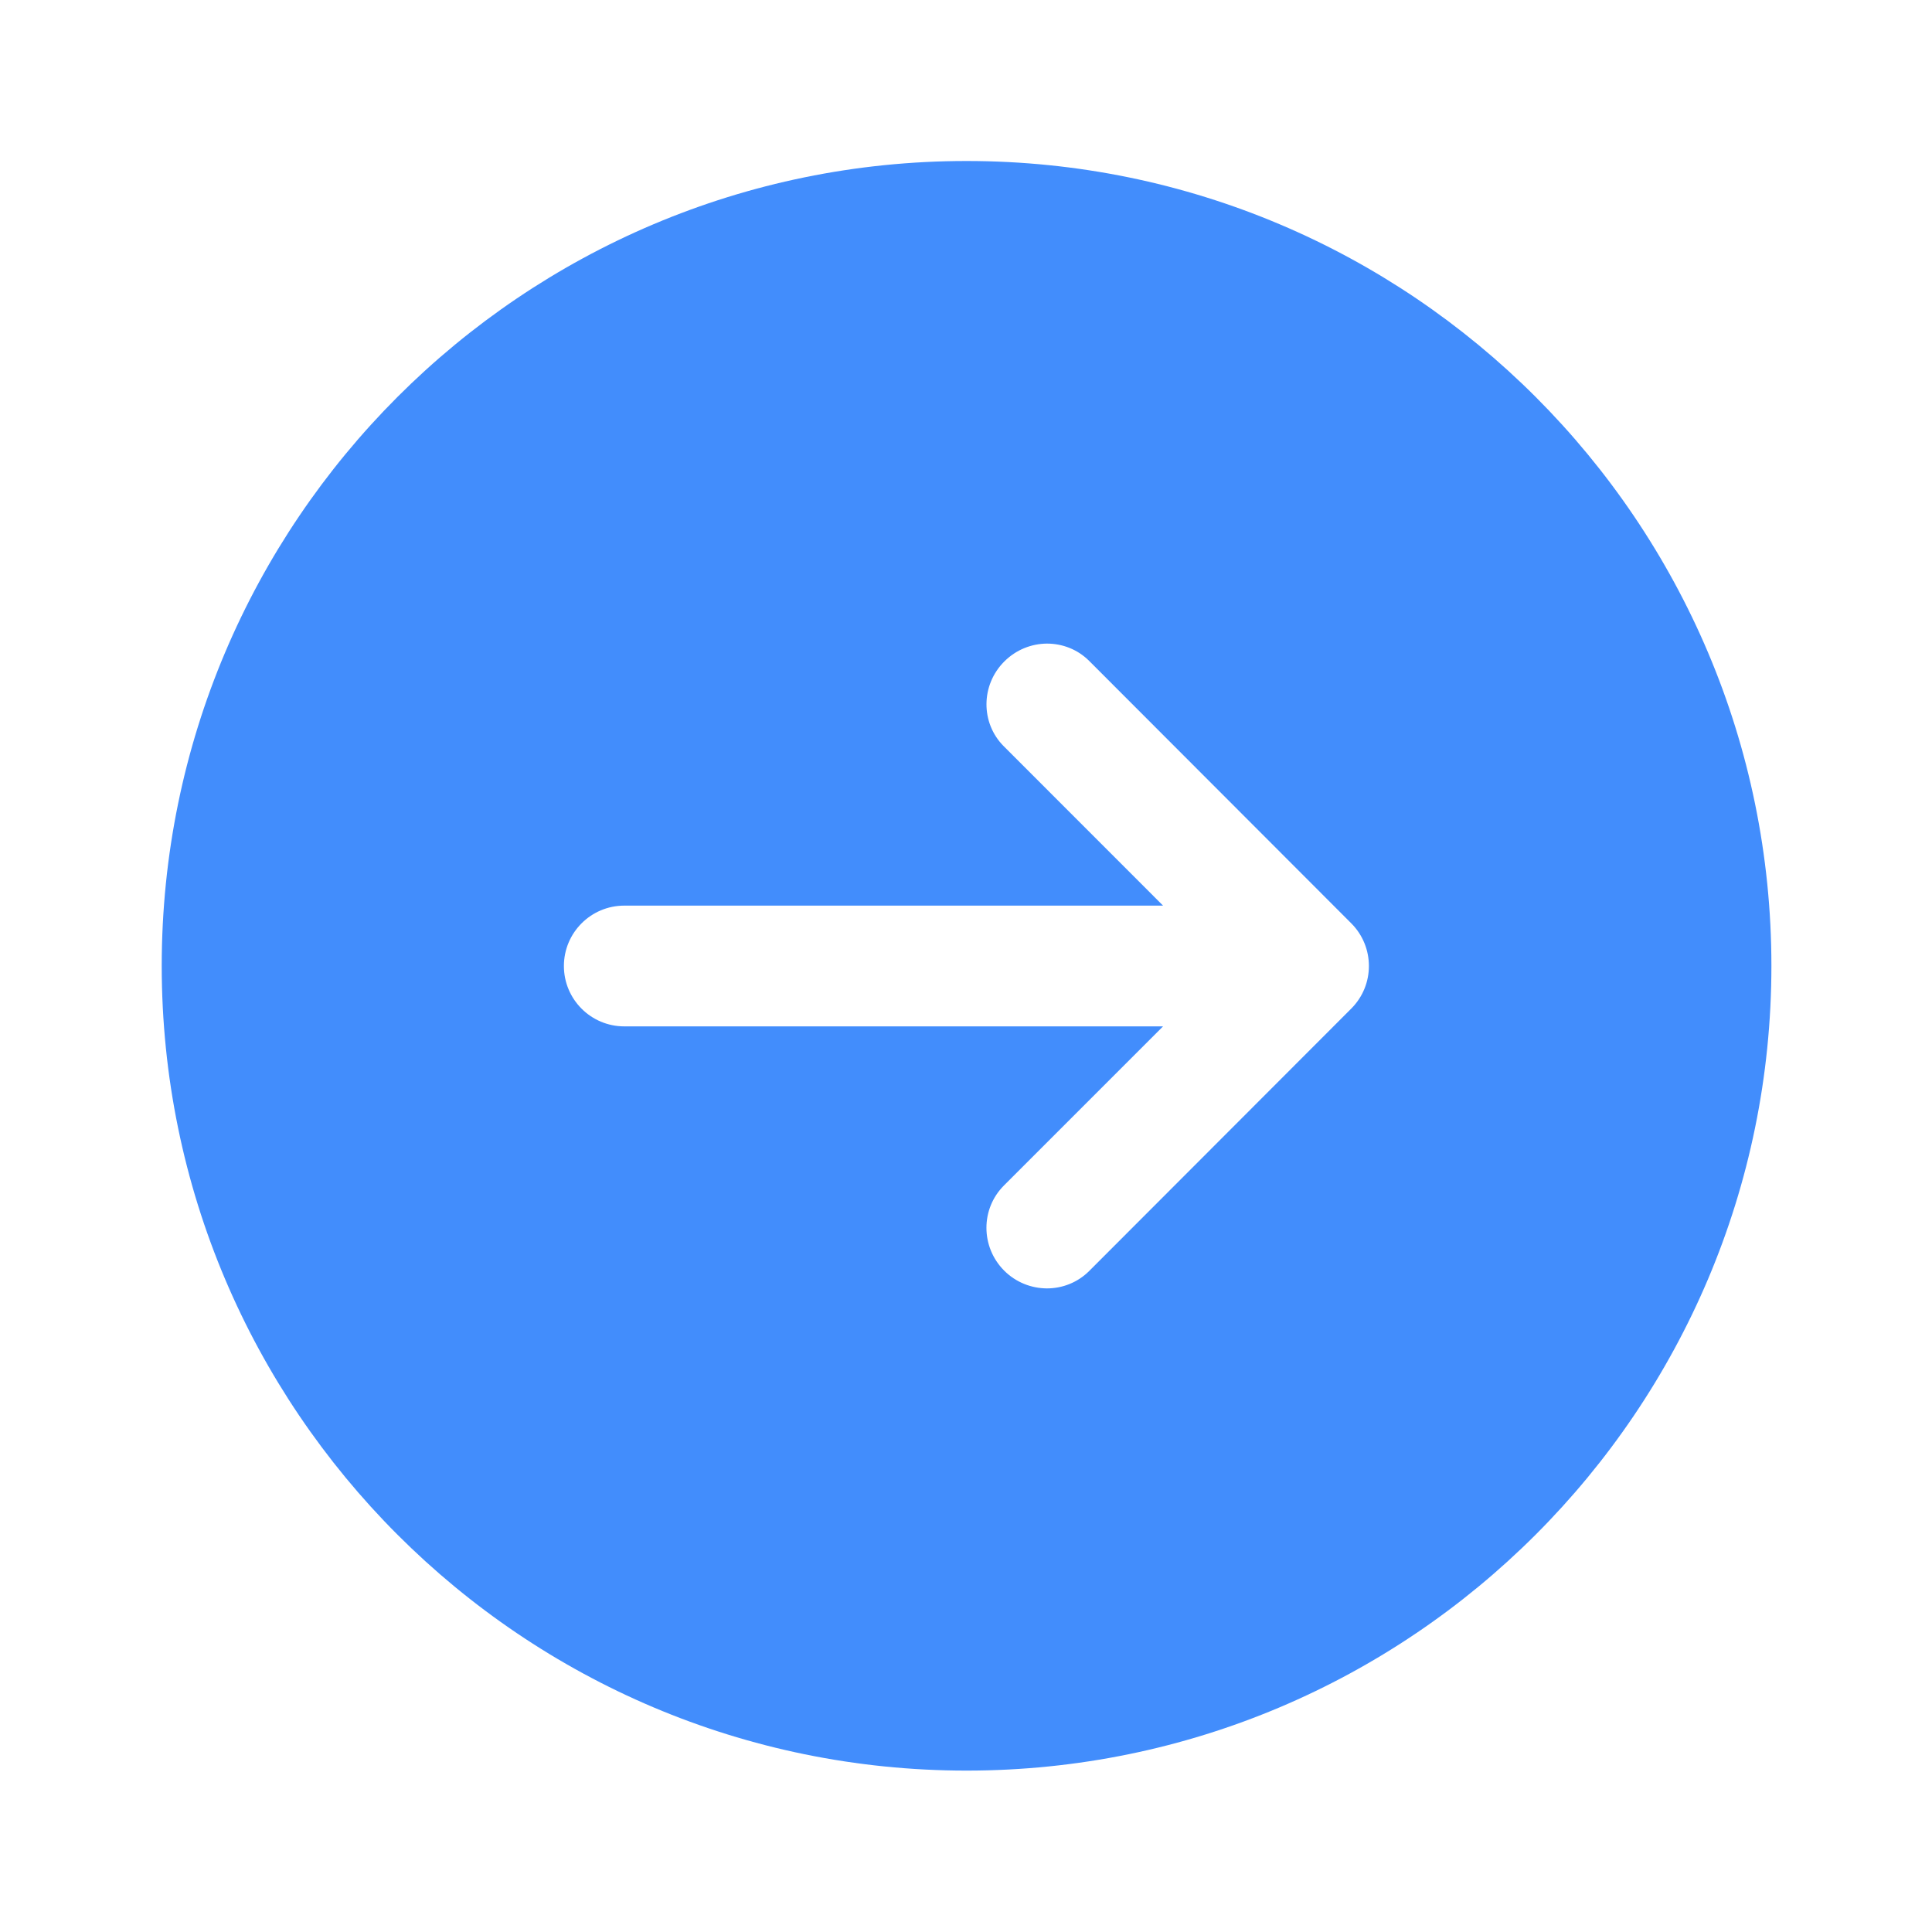
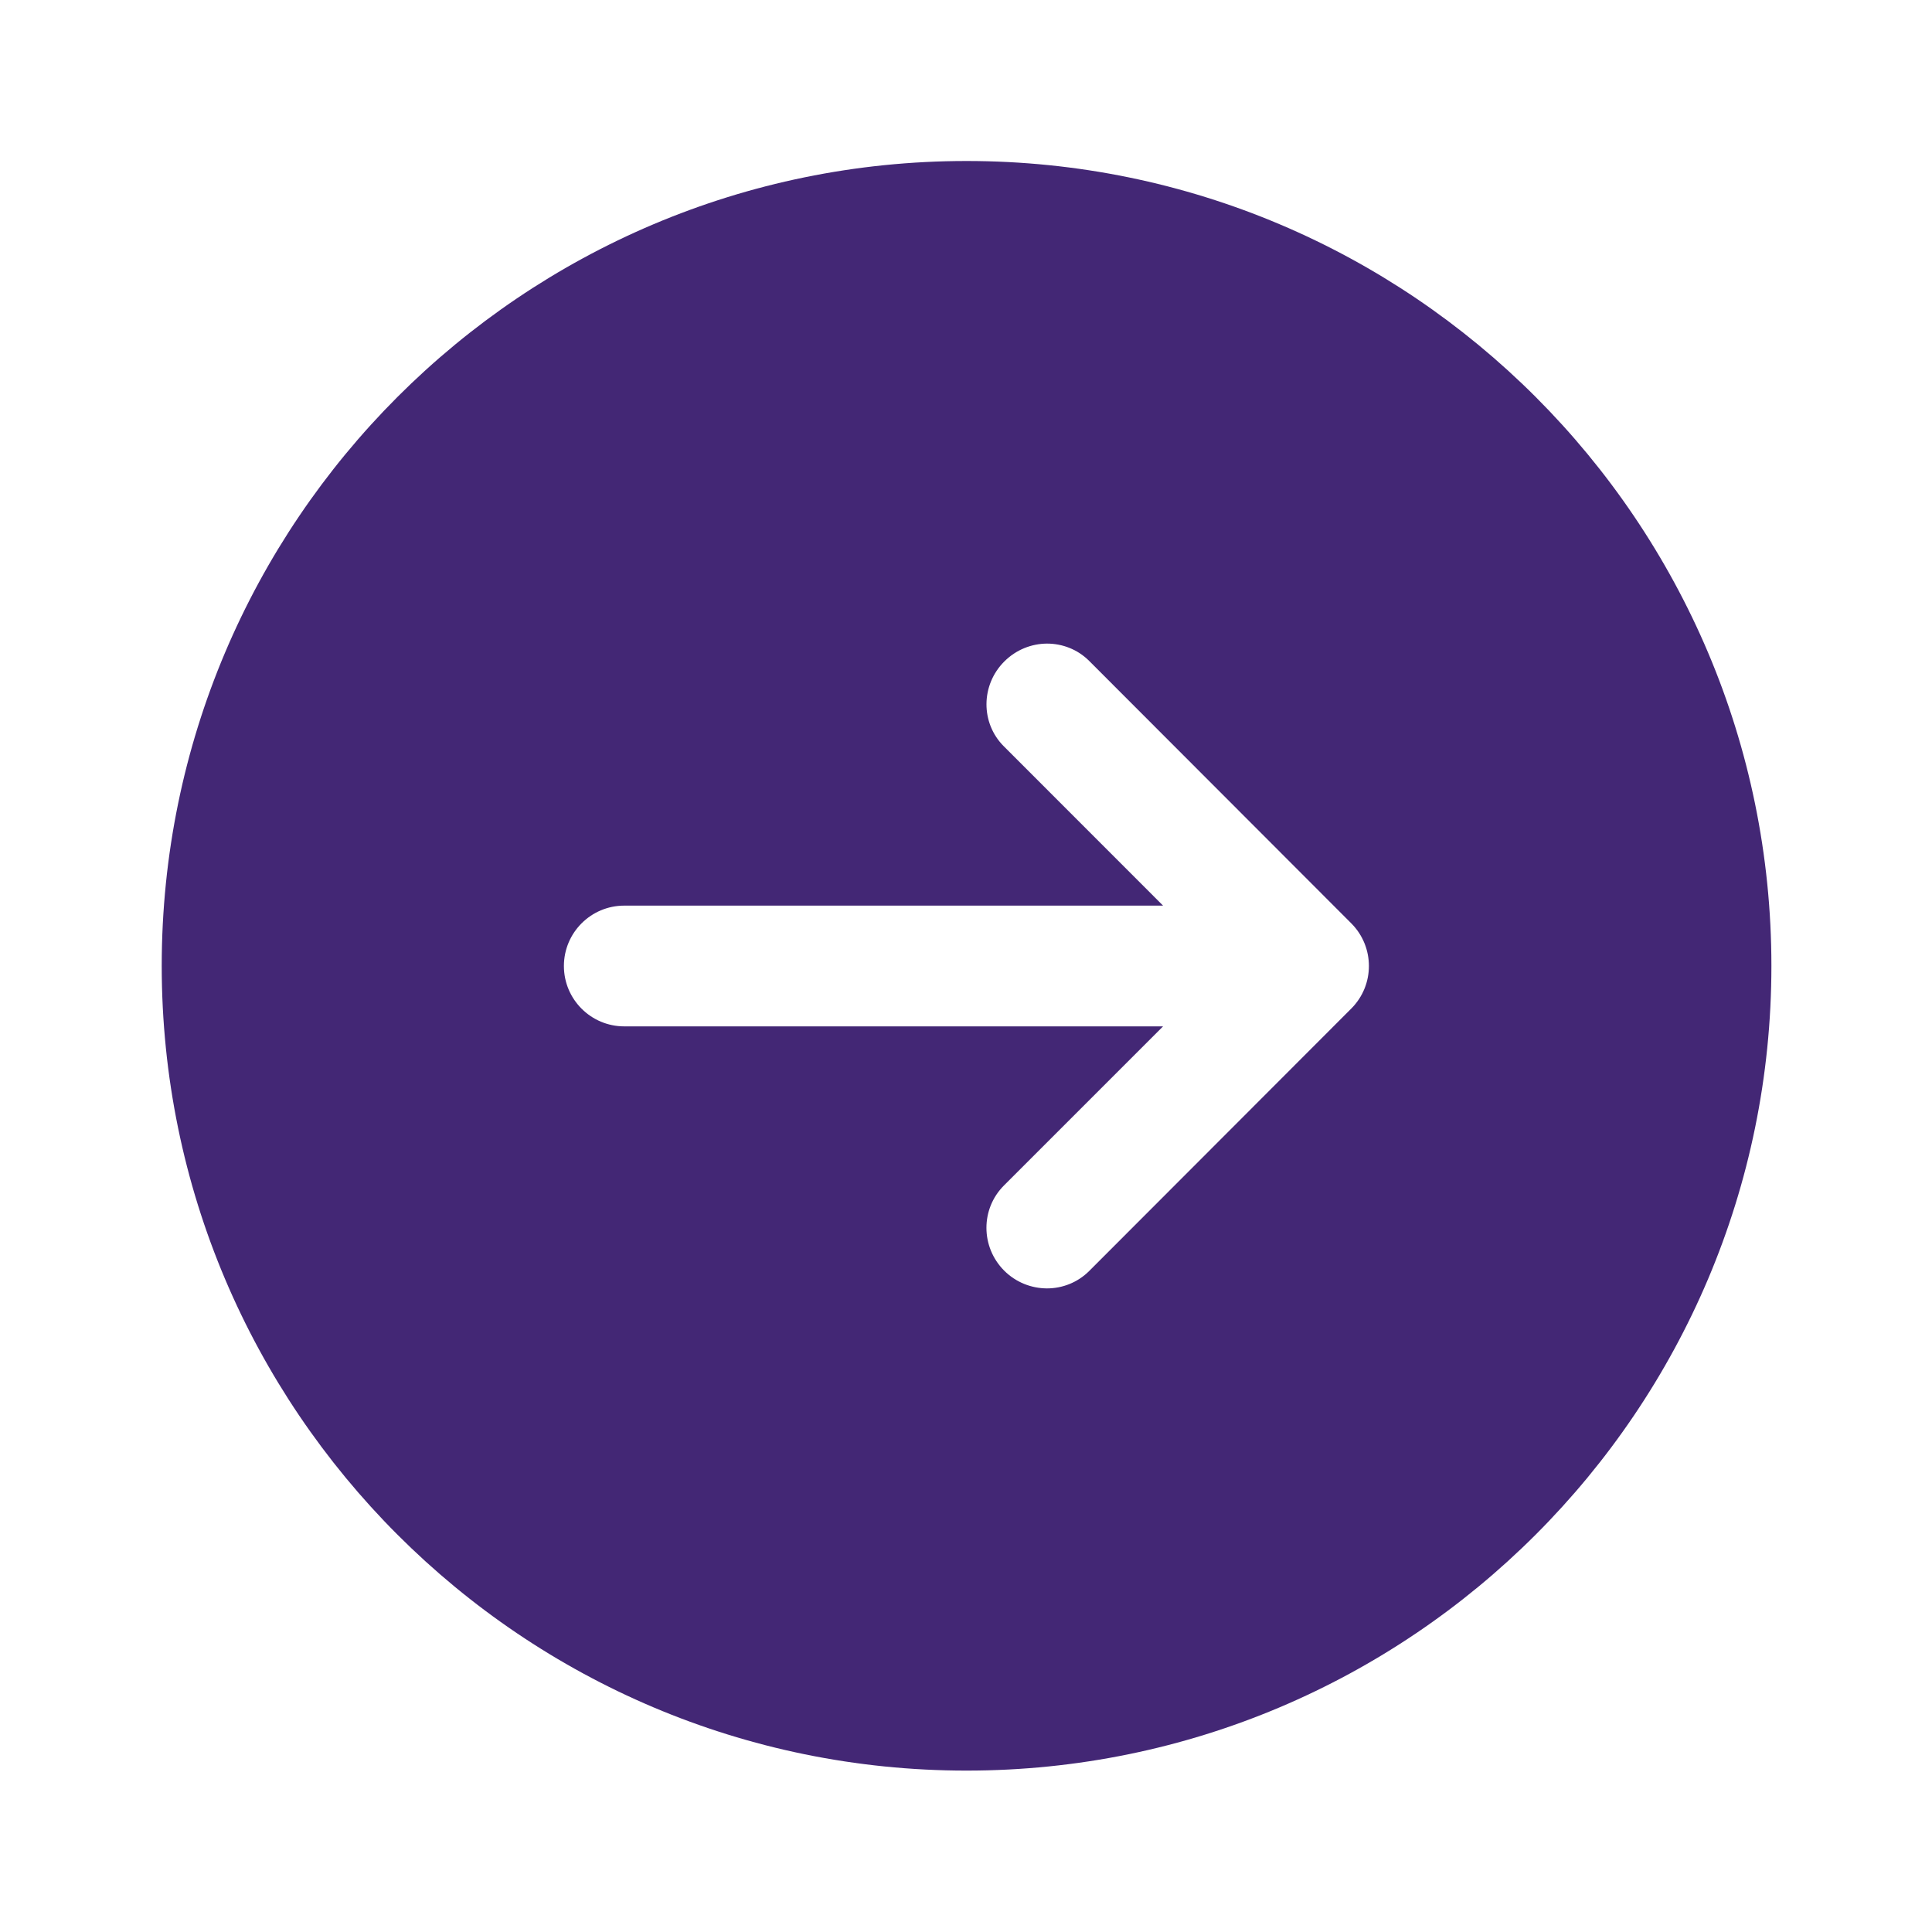
<svg xmlns="http://www.w3.org/2000/svg" clip-rule="evenodd" fill-rule="evenodd" stroke-linejoin="round" stroke-miterlimit="2" viewBox="0 0 24 24">
-   <path d="m12.007 2c-5.518 0-9.998 4.48-9.998 9.998 0 5.517 4.48 9.997 9.998 9.997s9.998-4.48 9.998-9.997c0-5.518-4.48-9.998-9.998-9.998zm1.523 6.21s1.502 1.505 3.255 3.259c.147.147.22.339.22.531s-.073.383-.22.53c-1.753 1.754-3.254 3.258-3.254 3.258-.145.145-.335.217-.526.217-.192-.001-.384-.074-.531-.221-.292-.293-.294-.766-.003-1.057l1.977-1.977h-6.693c-.414 0-.75-.336-.75-.75s.336-.75.75-.75h6.693l-1.978-1.979c-.29-.289-.287-.762.006-1.054.147-.147.339-.221.53-.222.19 0 .38.071.524.215z" fill="#428DFC" />
+   <path d="m12.007 2c-5.518 0-9.998 4.48-9.998 9.998 0 5.517 4.48 9.997 9.998 9.997s9.998-4.48 9.998-9.997c0-5.518-4.48-9.998-9.998-9.998zm1.523 6.21s1.502 1.505 3.255 3.259c.147.147.22.339.22.531s-.073.383-.22.53c-1.753 1.754-3.254 3.258-3.254 3.258-.145.145-.335.217-.526.217-.192-.001-.384-.074-.531-.221-.292-.293-.294-.766-.003-1.057l1.977-1.977h-6.693c-.414 0-.75-.336-.75-.75s.336-.75.75-.75h6.693l-1.978-1.979c-.29-.289-.287-.762.006-1.054.147-.147.339-.221.53-.222.19 0 .38.071.524.215z" fill="#432775" />
</svg>
